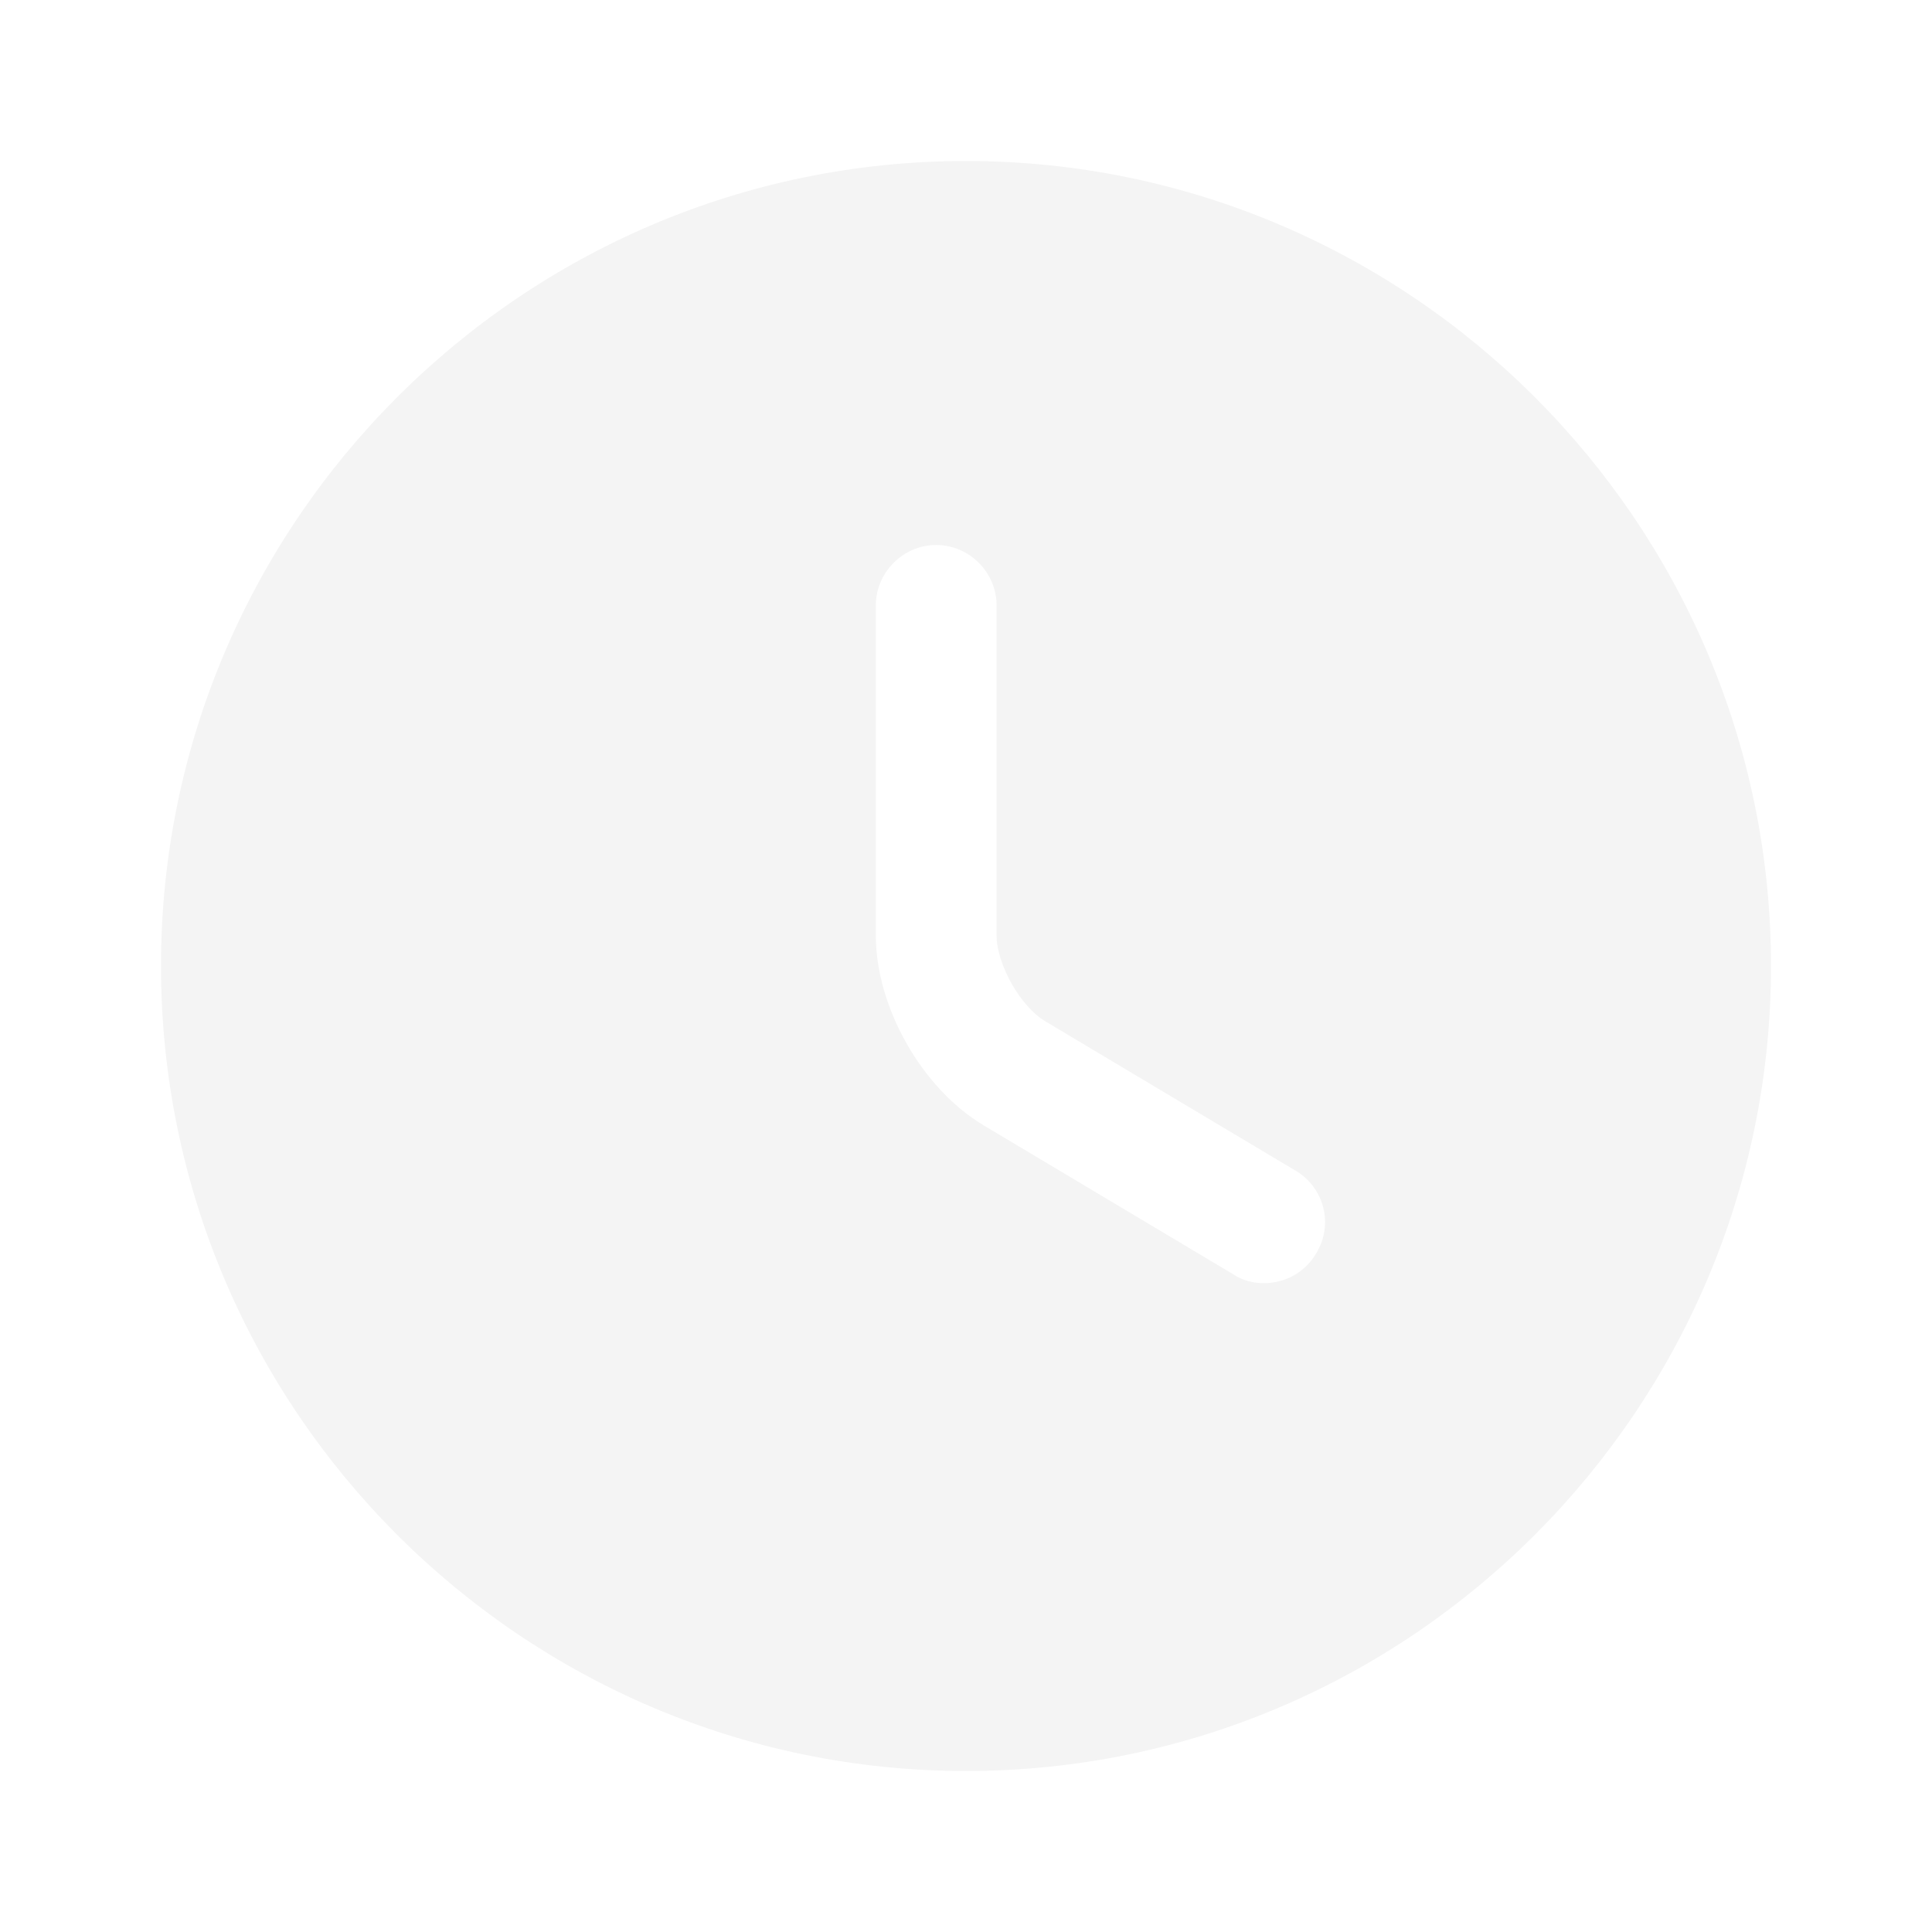
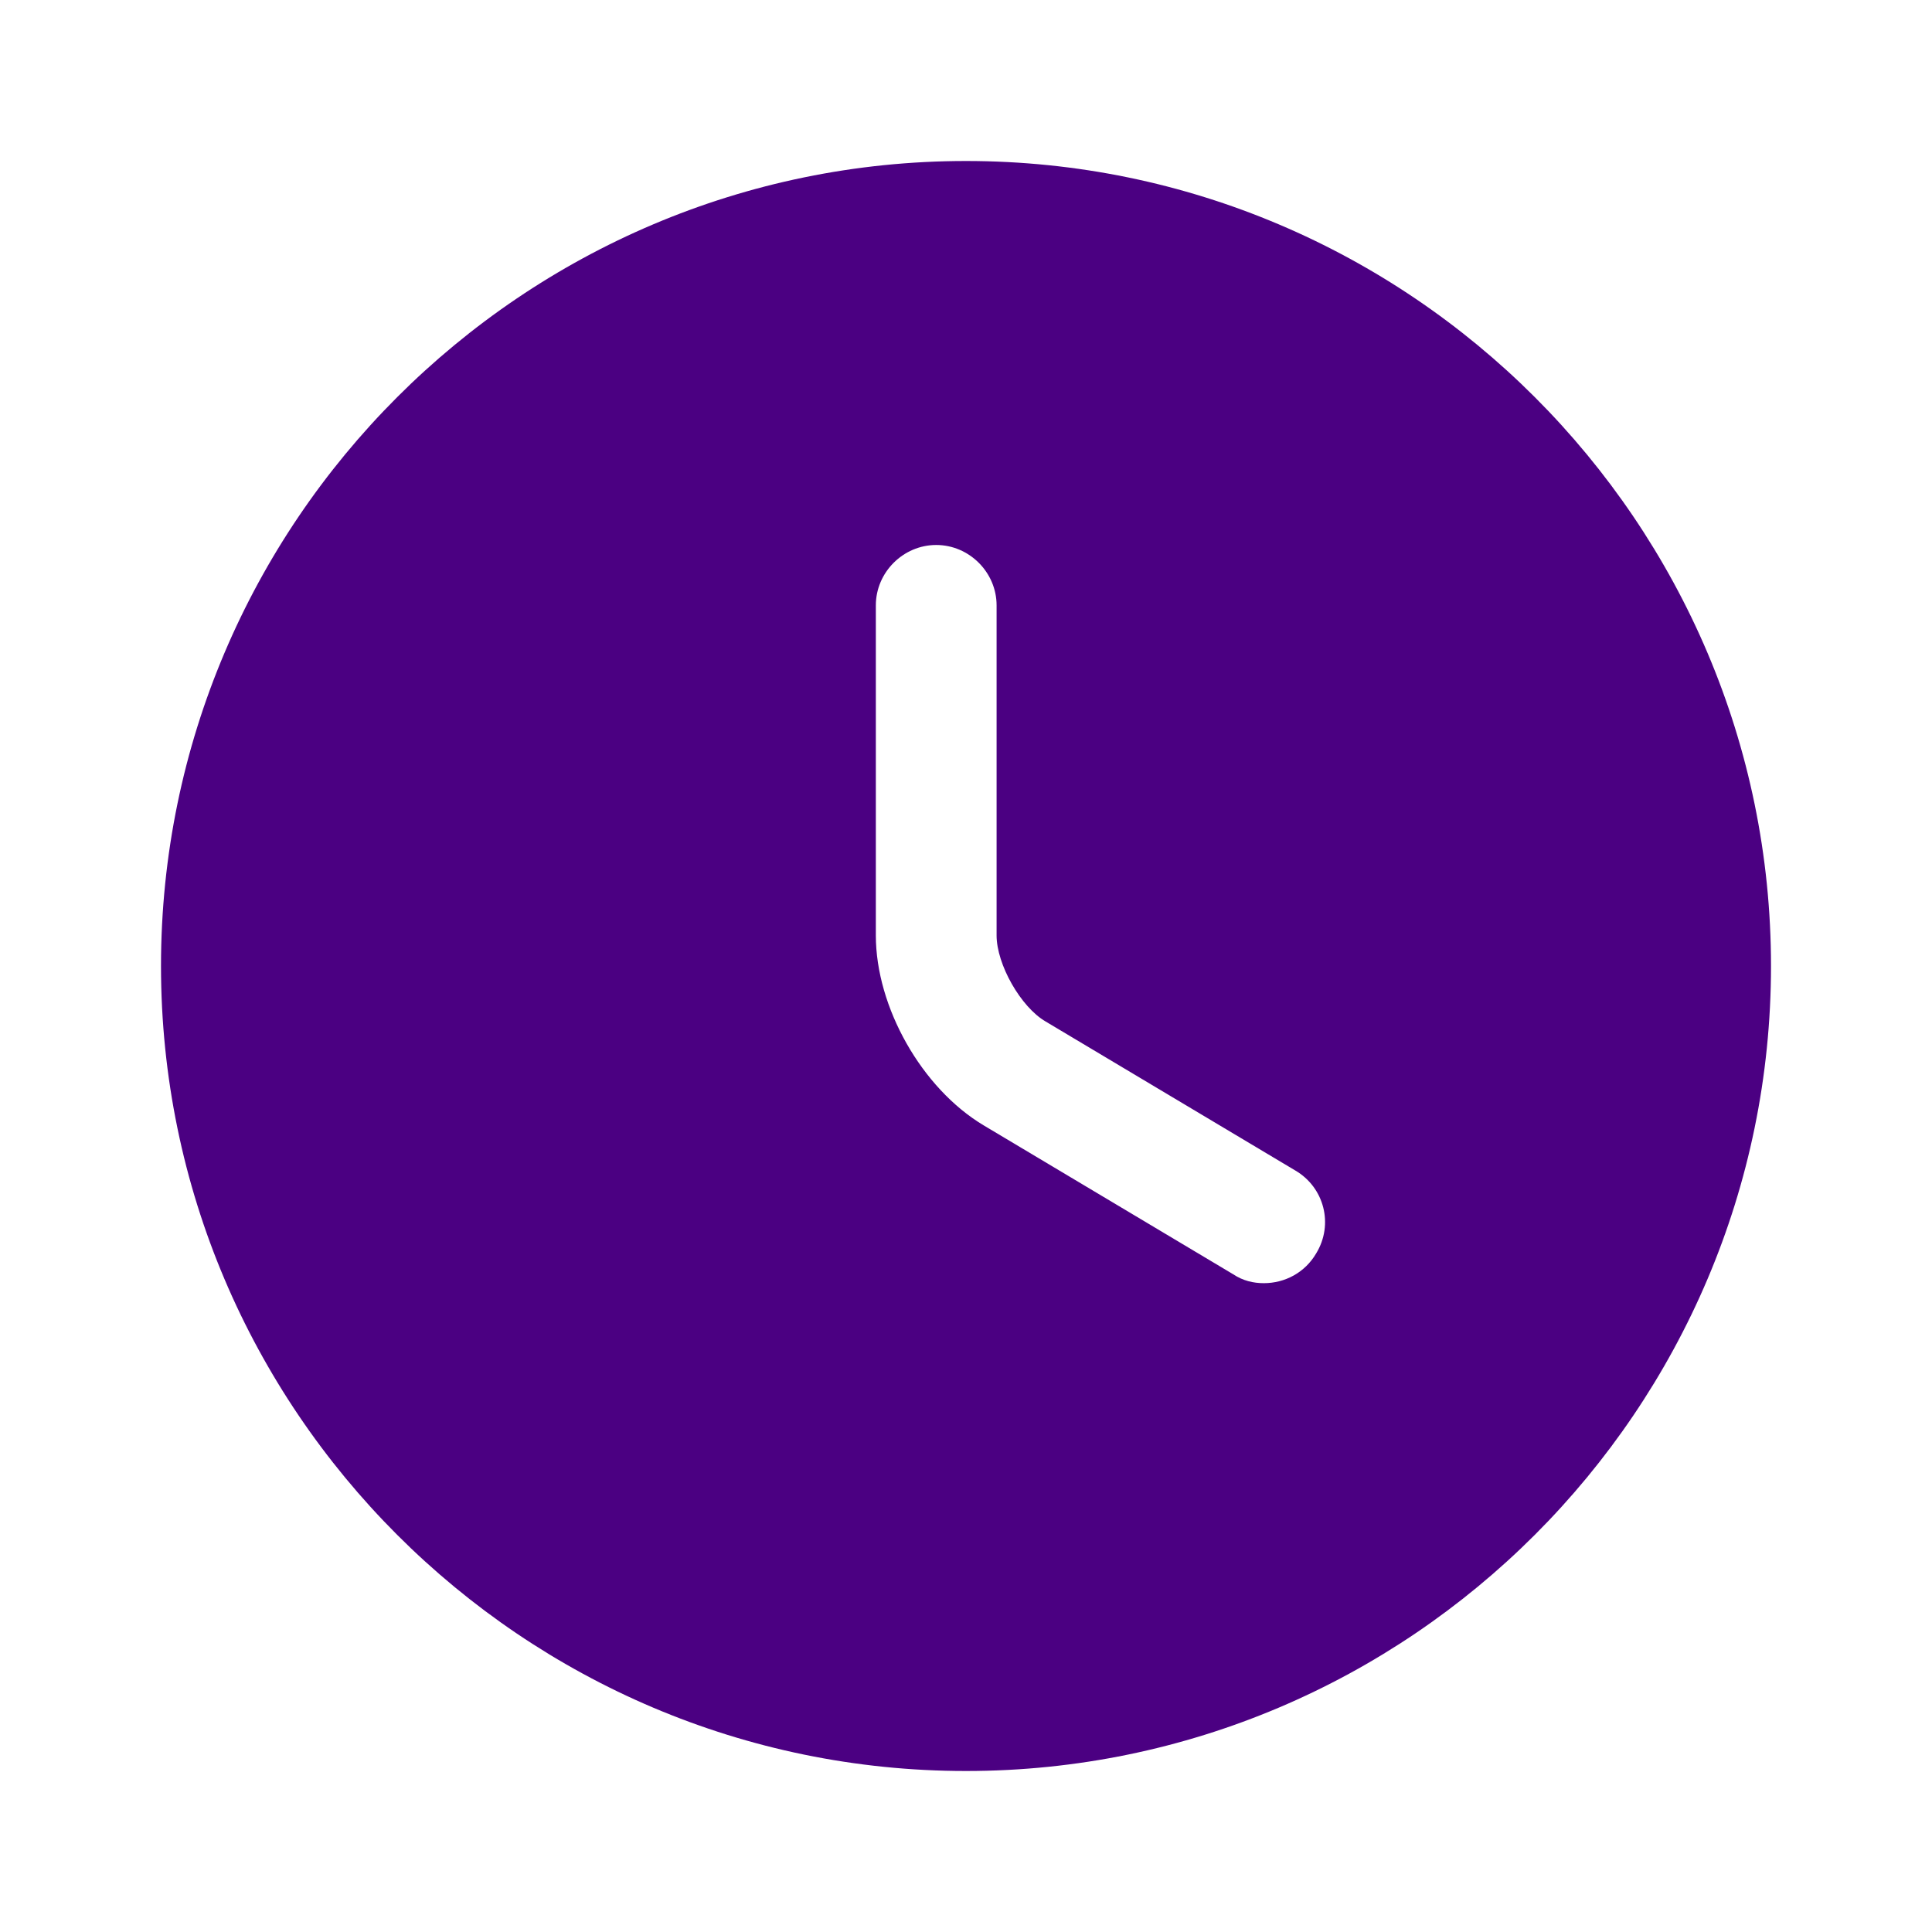
<svg xmlns="http://www.w3.org/2000/svg" width="24" height="24" viewBox="0 0 24 24" fill="none">
-   <path d="M12 2C6.49 2 2 6.49 2 12C2 17.51 6.49 22 12 22C17.51 22 22 17.51 22 12C22 6.49 17.51 2 12 2ZM16.35 15.57C16.21 15.81 15.96 15.94 15.7 15.94C15.57 15.94 15.44 15.91 15.32 15.83L12.22 13.98C11.45 13.52 10.88 12.51 10.88 11.62V7.52C10.88 7.11 11.22 6.77 11.63 6.77C12.04 6.77 12.38 7.11 12.38 7.52V11.62C12.38 11.98 12.68 12.51 12.99 12.69L16.09 14.54C16.45 14.75 16.57 15.21 16.35 15.57Z" fill="#F4F4F4" />
+   <g id="vuesax/bold/clock">
+     <g id="clock">
+       <path id="Vector" d="M12 2C6.49 2 2 6.49 2 12C2 17.51 6.49 22 12 22C17.51 22 22 17.51 22 12C22 6.49 17.51 2 12 2ZM16.35 15.57C16.21 15.81 15.96 15.94 15.7 15.94C15.57 15.94 15.44 15.91 15.32 15.83L12.22 13.98C11.45 13.52 10.88 12.51 10.88 11.62V7.52C10.88 7.11 11.22 6.77 11.63 6.77C12.04 6.77 12.38 7.11 12.38 7.52V11.62C12.38 11.98 12.68 12.51 12.99 12.69L16.09 14.54C16.45 14.75 16.57 15.21 16.35 15.57Z" fill="#4B0082" />
+     </g>
+   </g>
</svg>
